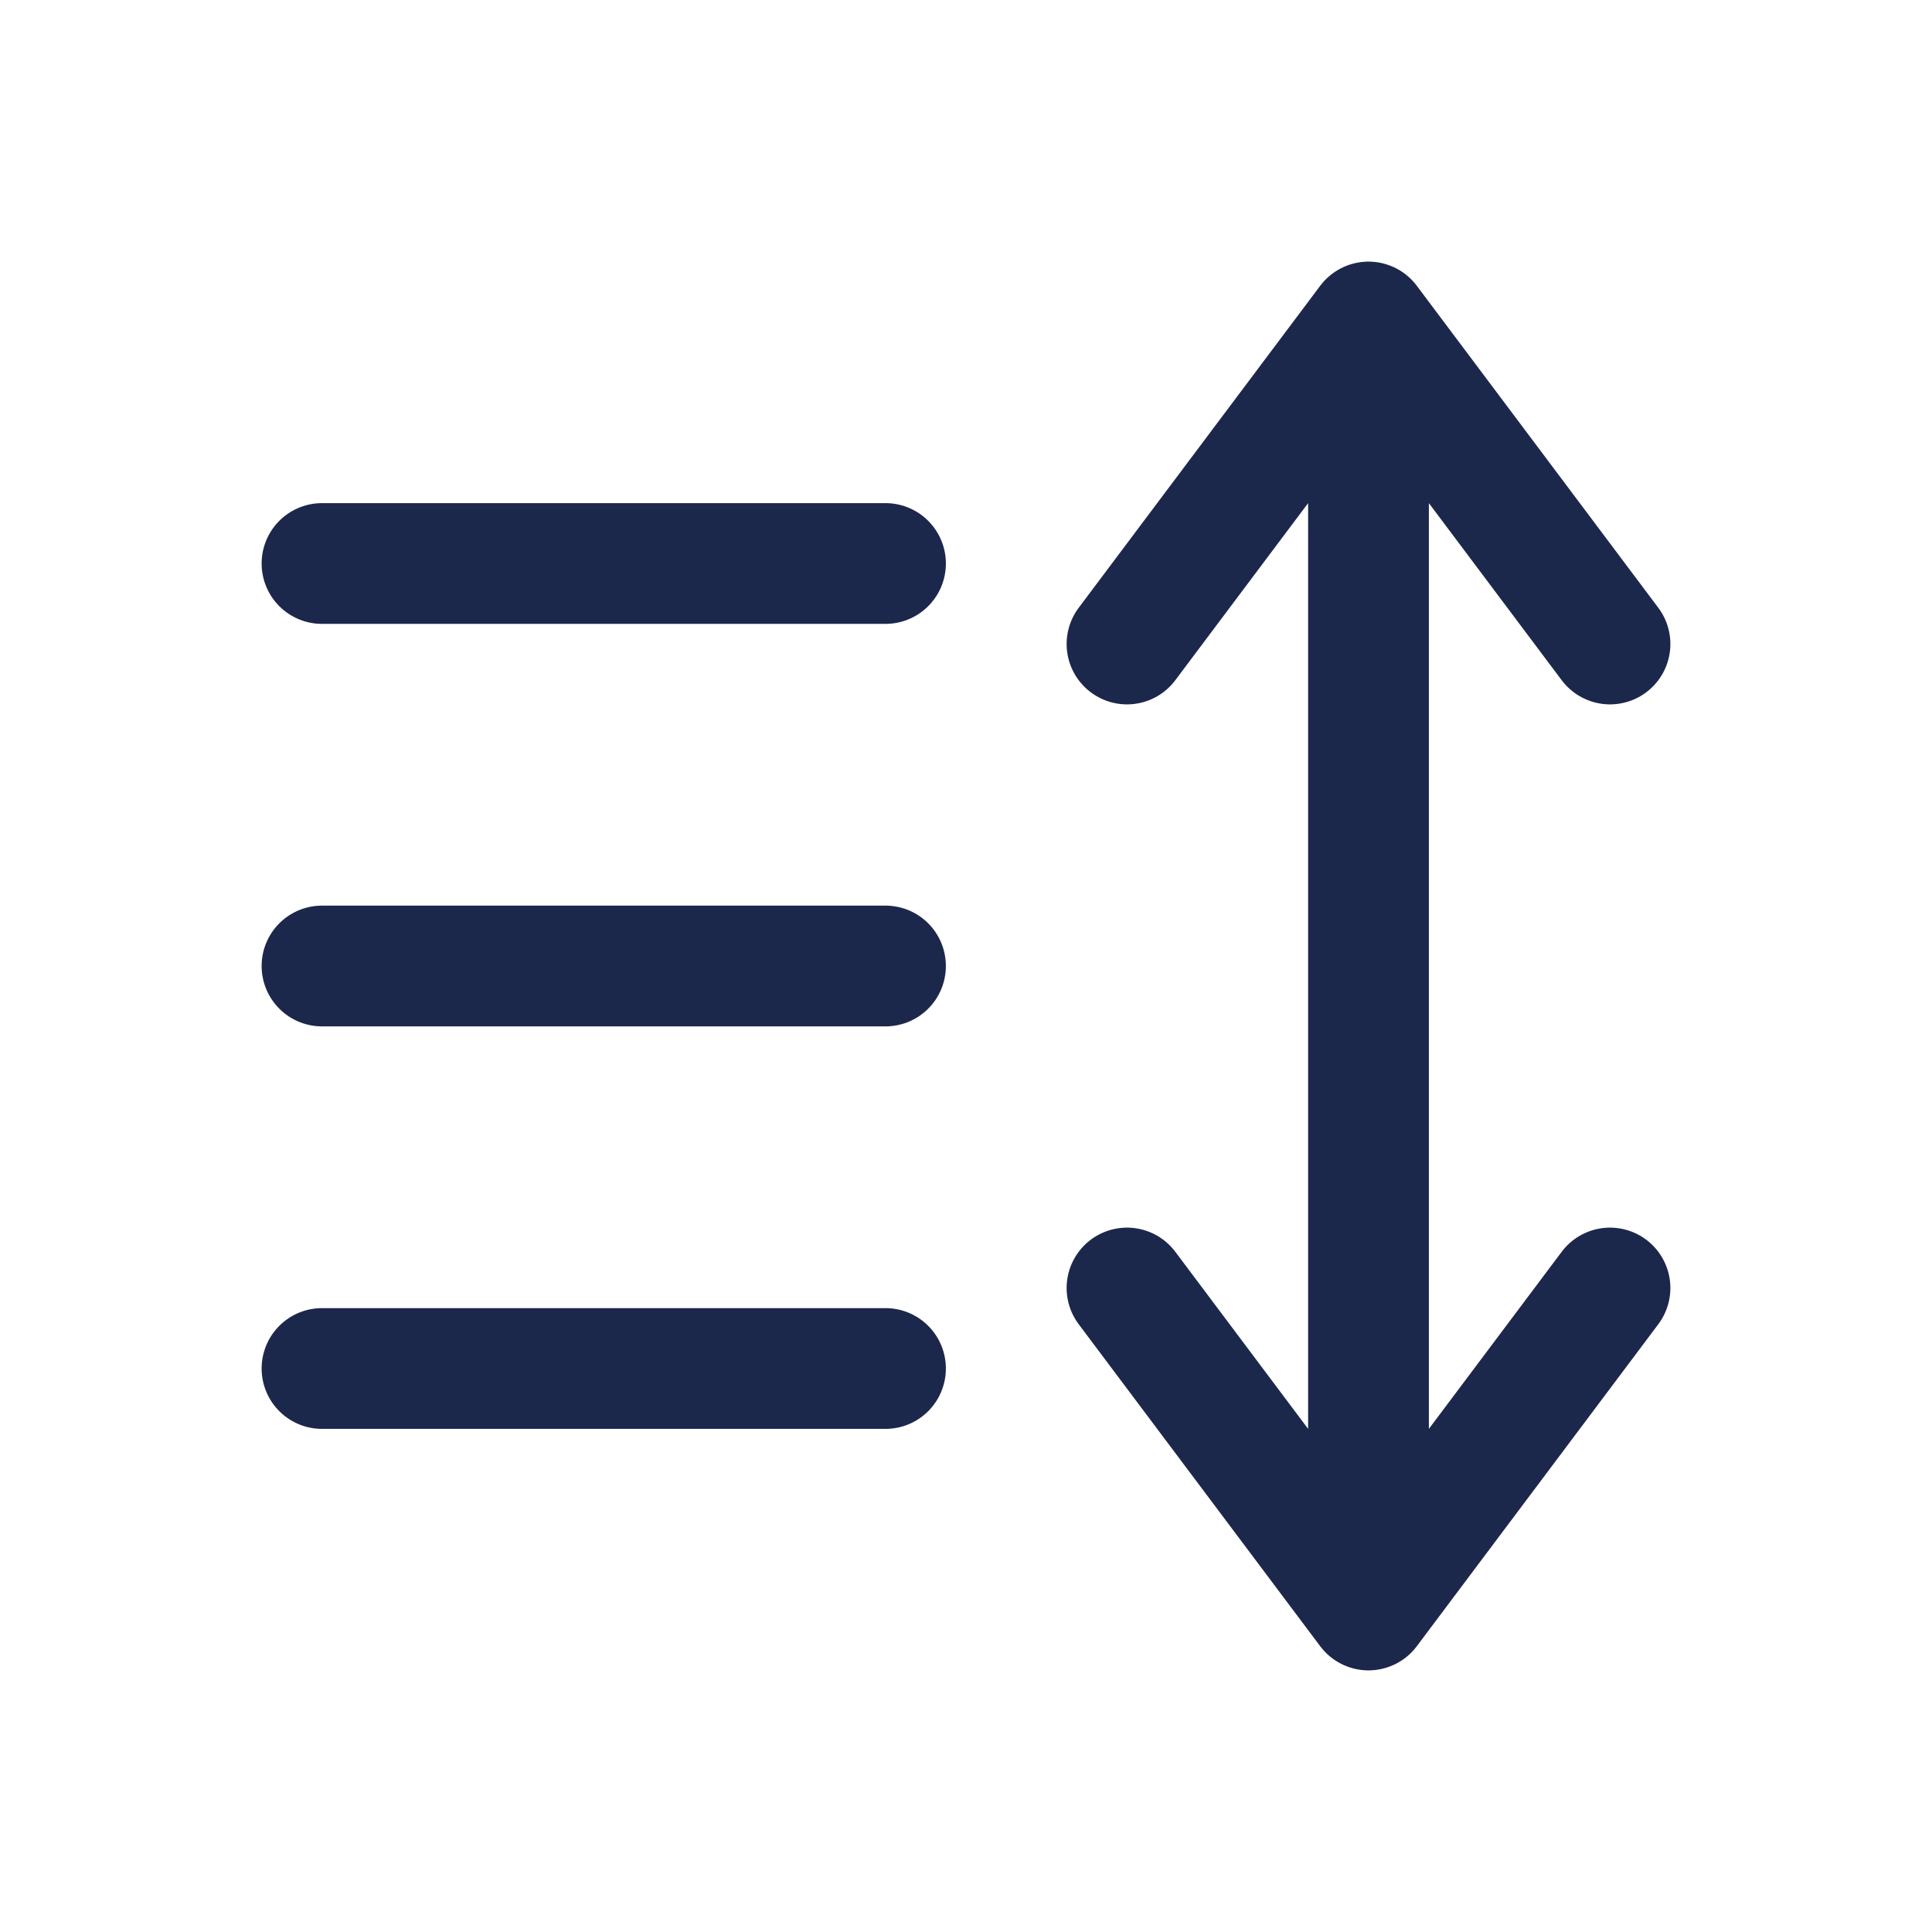
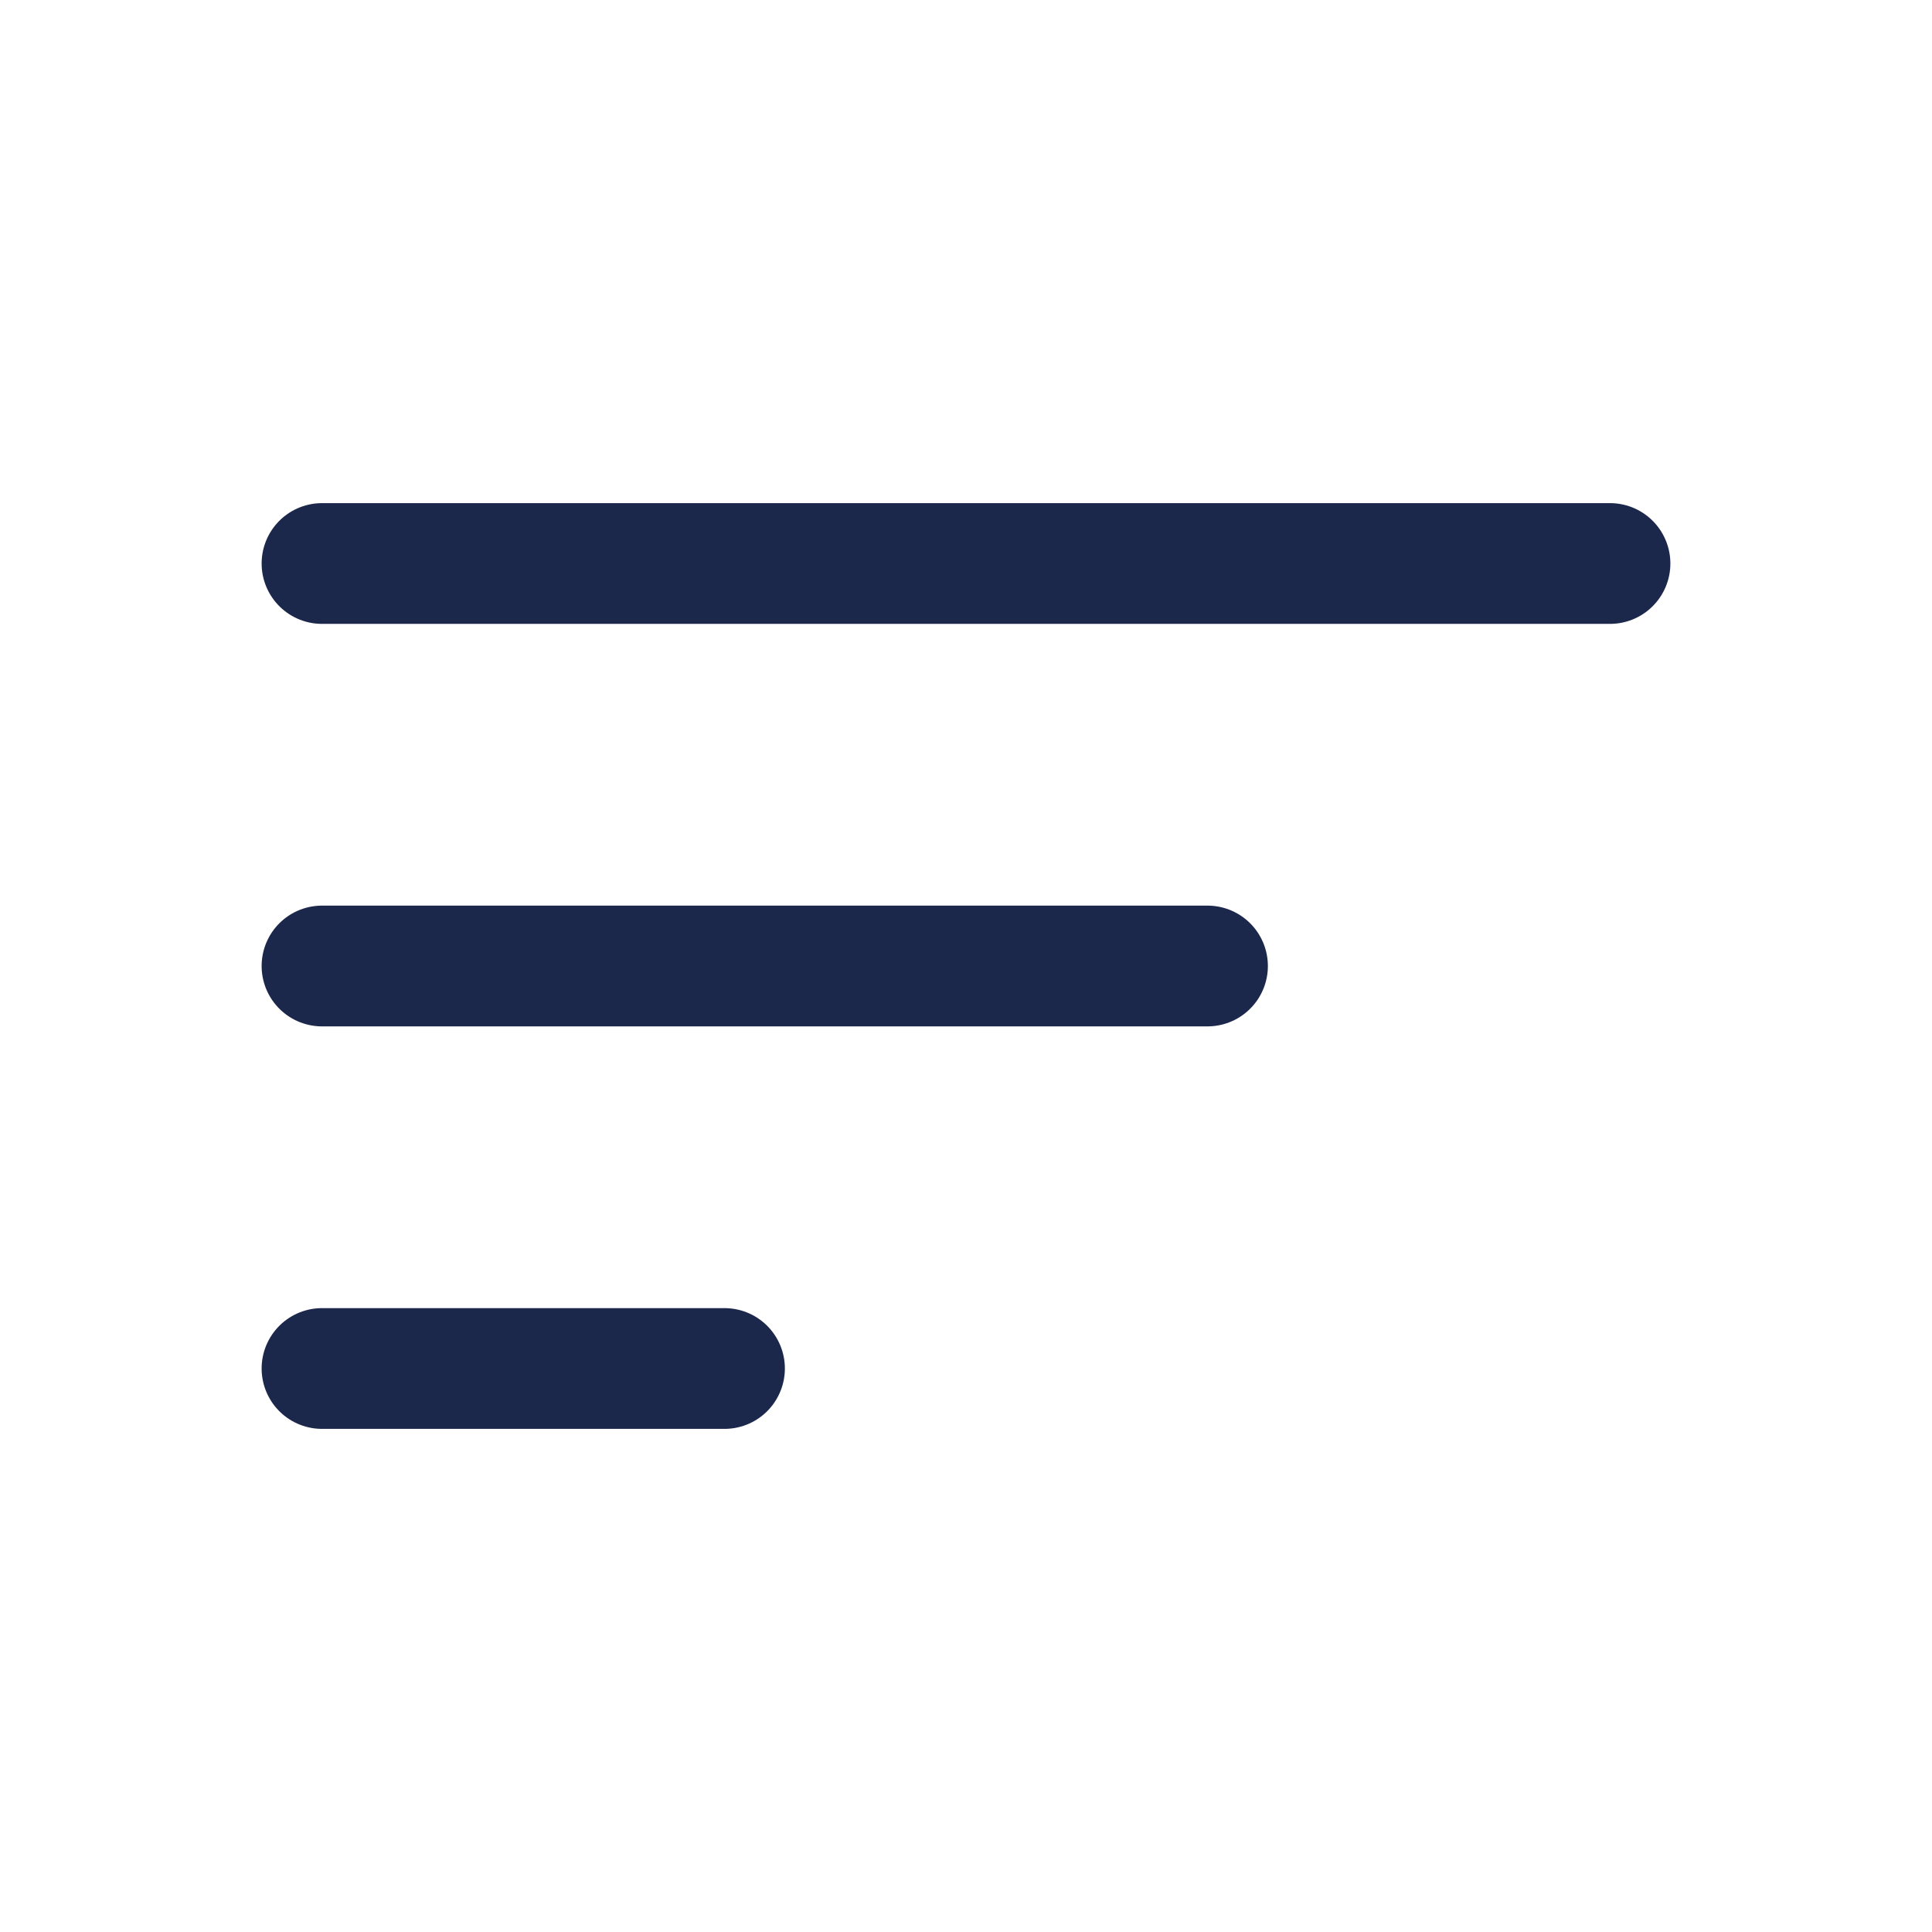
<svg xmlns="http://www.w3.org/2000/svg" width="24" height="24" viewBox="0 0 24 24" fill="none">
-   <path d="M4 17H11" stroke="#1C274C" stroke-width="1.5" stroke-linecap="round" />
-   <path d="M4 12L11 12" stroke="#1C274C" stroke-width="1.5" stroke-linecap="round" />
-   <path d="M4 7L11 7" stroke="#1C274C" stroke-width="1.5" stroke-linecap="round" />
-   <path d="M17 4L17 20M17 4L14 8M17 4L20 8M17 20L20 16M17 20L14 16" stroke="#1C274C" stroke-width="1.5" stroke-linecap="round" stroke-linejoin="round" />
+   <path d="M20 7L4 7" stroke="#1C274C" stroke-width="1.5" stroke-linecap="round" />
+   <path d="M15 12L4 12" stroke="#1C274C" stroke-width="1.5" stroke-linecap="round" />
+   <path d="M9 17H4" stroke="#1C274C" stroke-width="1.5" stroke-linecap="round" />
</svg>
